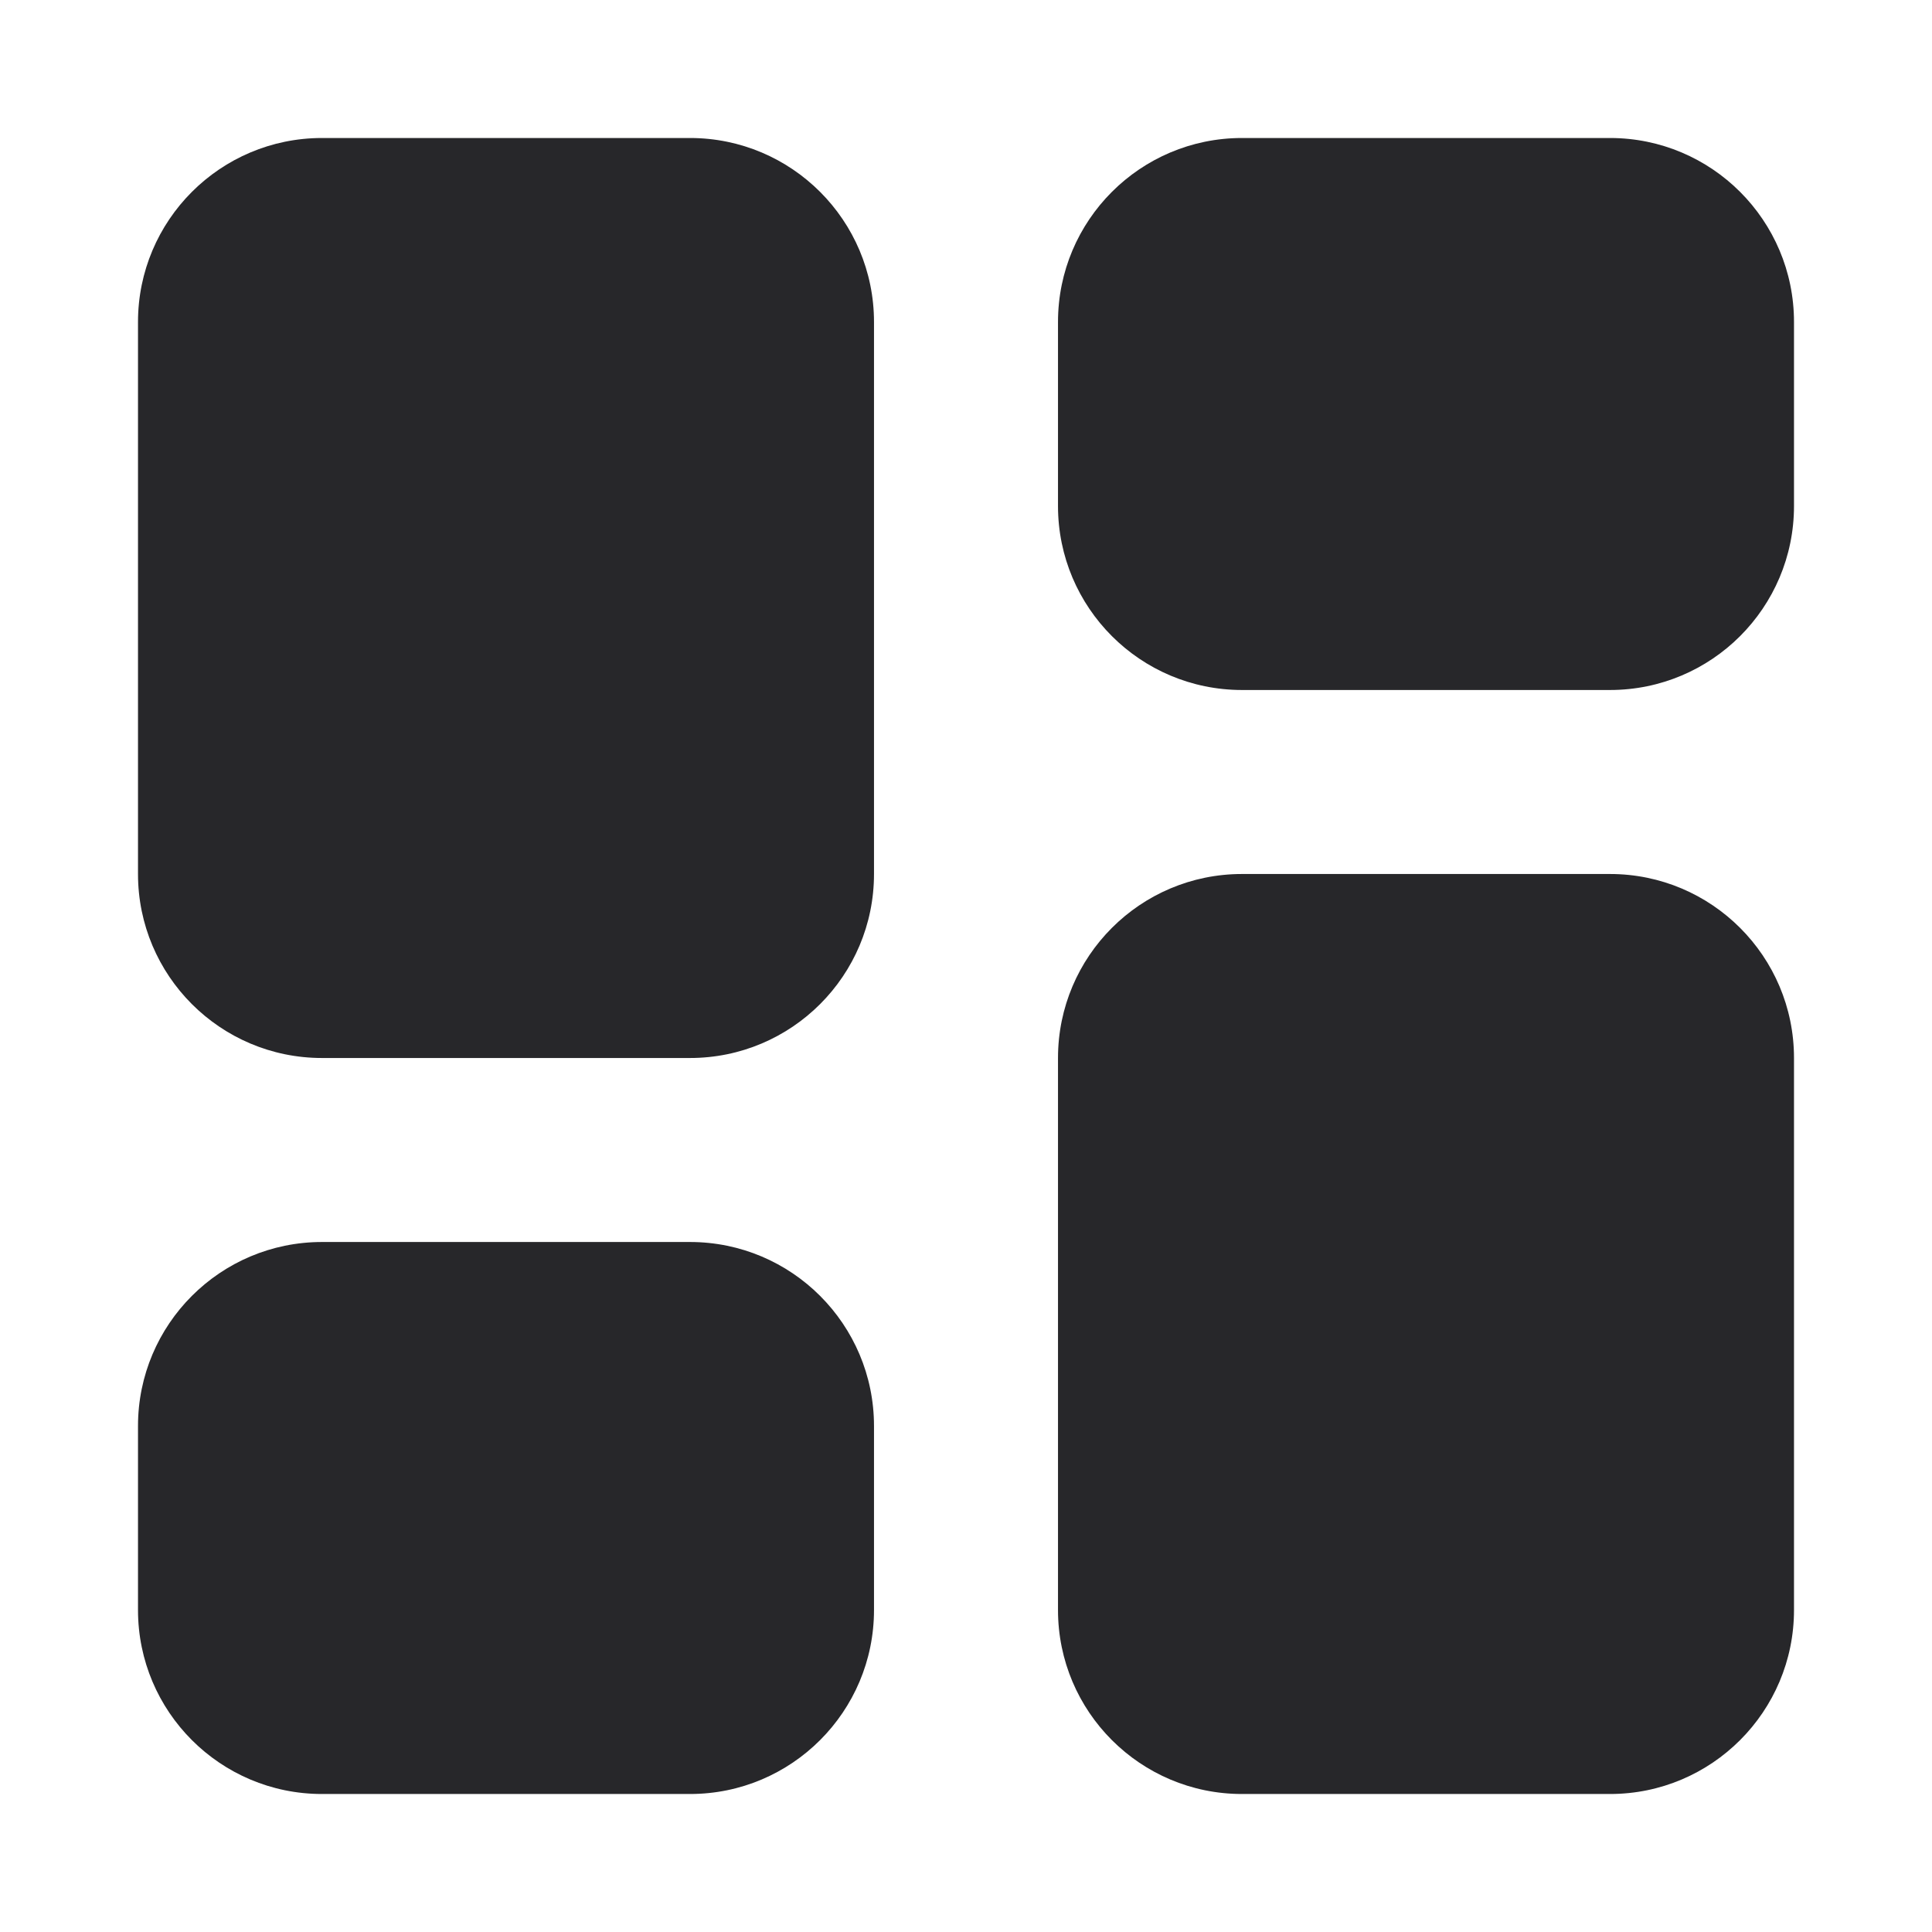
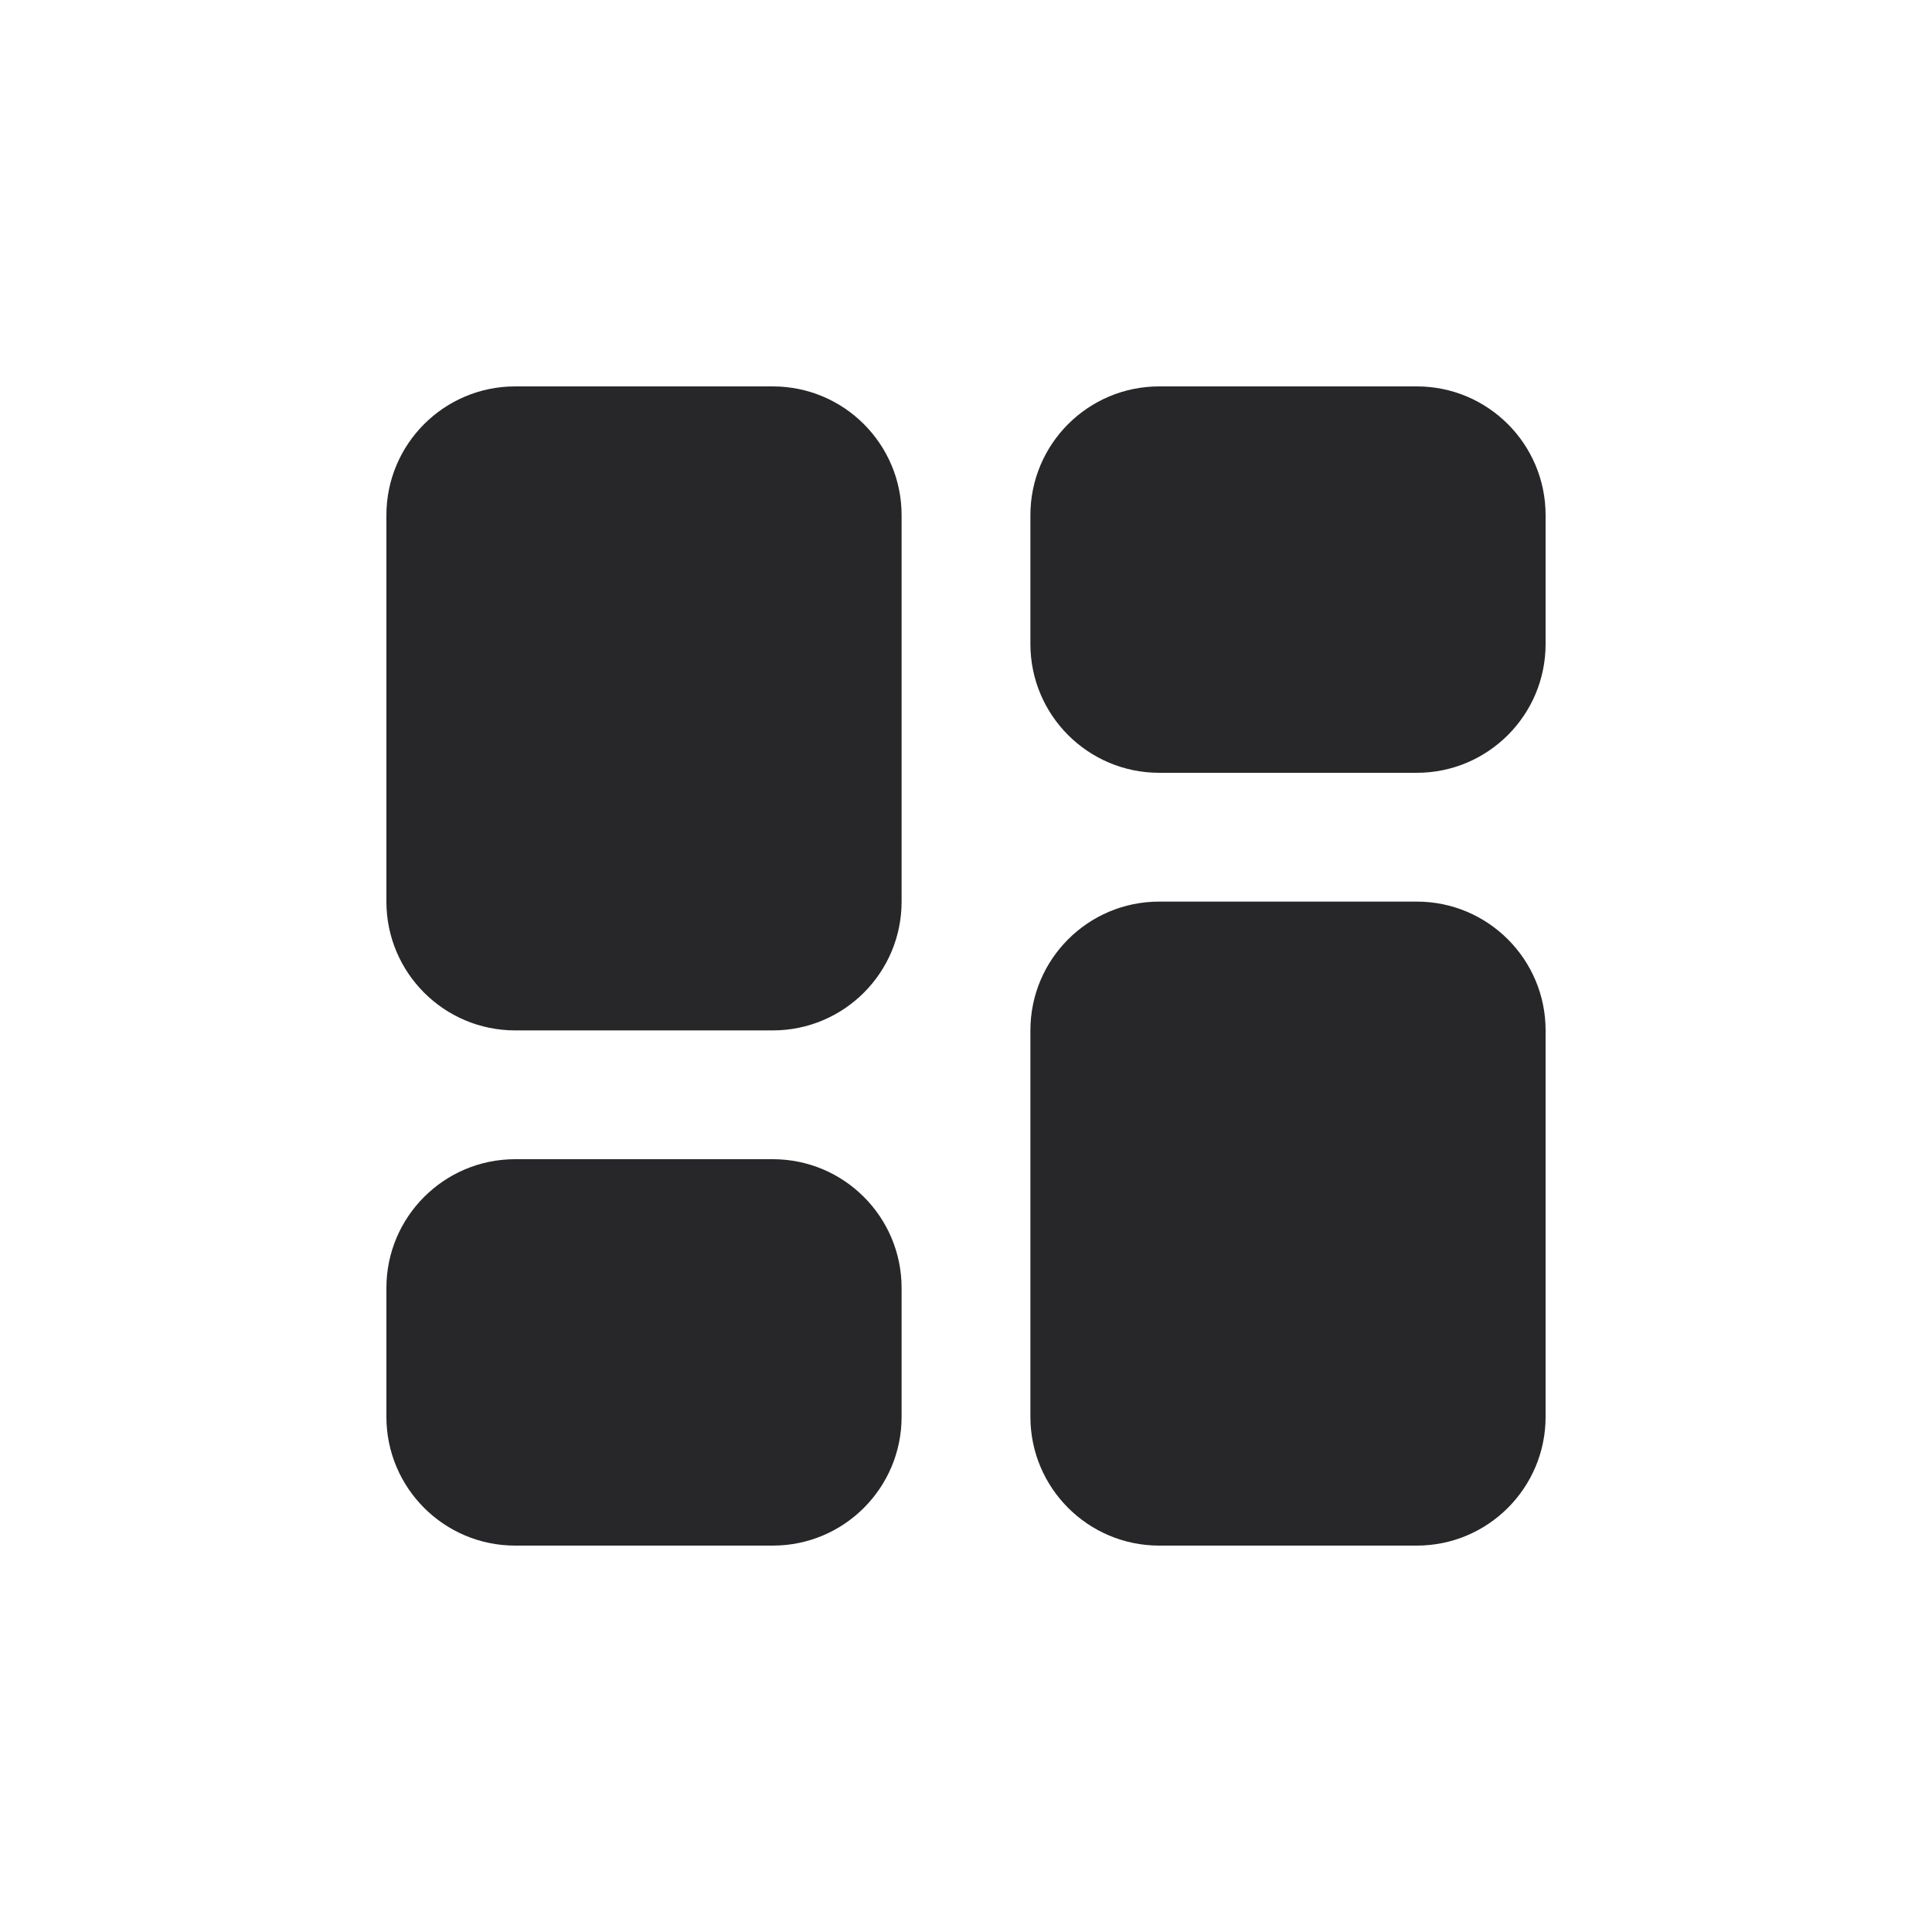
- <svg xmlns="http://www.w3.org/2000/svg" width="24" height="24" viewBox="1.5 1.5 21 21" fill="#27272A">
+ <svg xmlns="http://www.w3.org/2000/svg" width="24" height="24" viewBox="-3 -3 30 30" fill="#27272A">
  <path d="M9 3a2 2 0 0 1 2 2v6a2 2 0 0 1 -2 2h-4a2 2 0 0 1 -2 -2v-6a2 2 0 0 1 2 -2zm0 12a2 2 0 0 1 2 2v2a2 2 0 0 1 -2 2h-4a2 2 0 0 1 -2 -2v-2a2 2 0 0 1 2 -2zm10 -4a2 2 0 0 1 2 2v6a2 2 0 0 1 -2 2h-4a2 2 0 0 1 -2 -2v-6a2 2 0 0 1 2 -2zm0 -8a2 2 0 0 1 2 2v2a2 2 0 0 1 -2 2h-4a2 2 0 0 1 -2 -2v-2a2 2 0 0 1 2 -2z" />
</svg>
